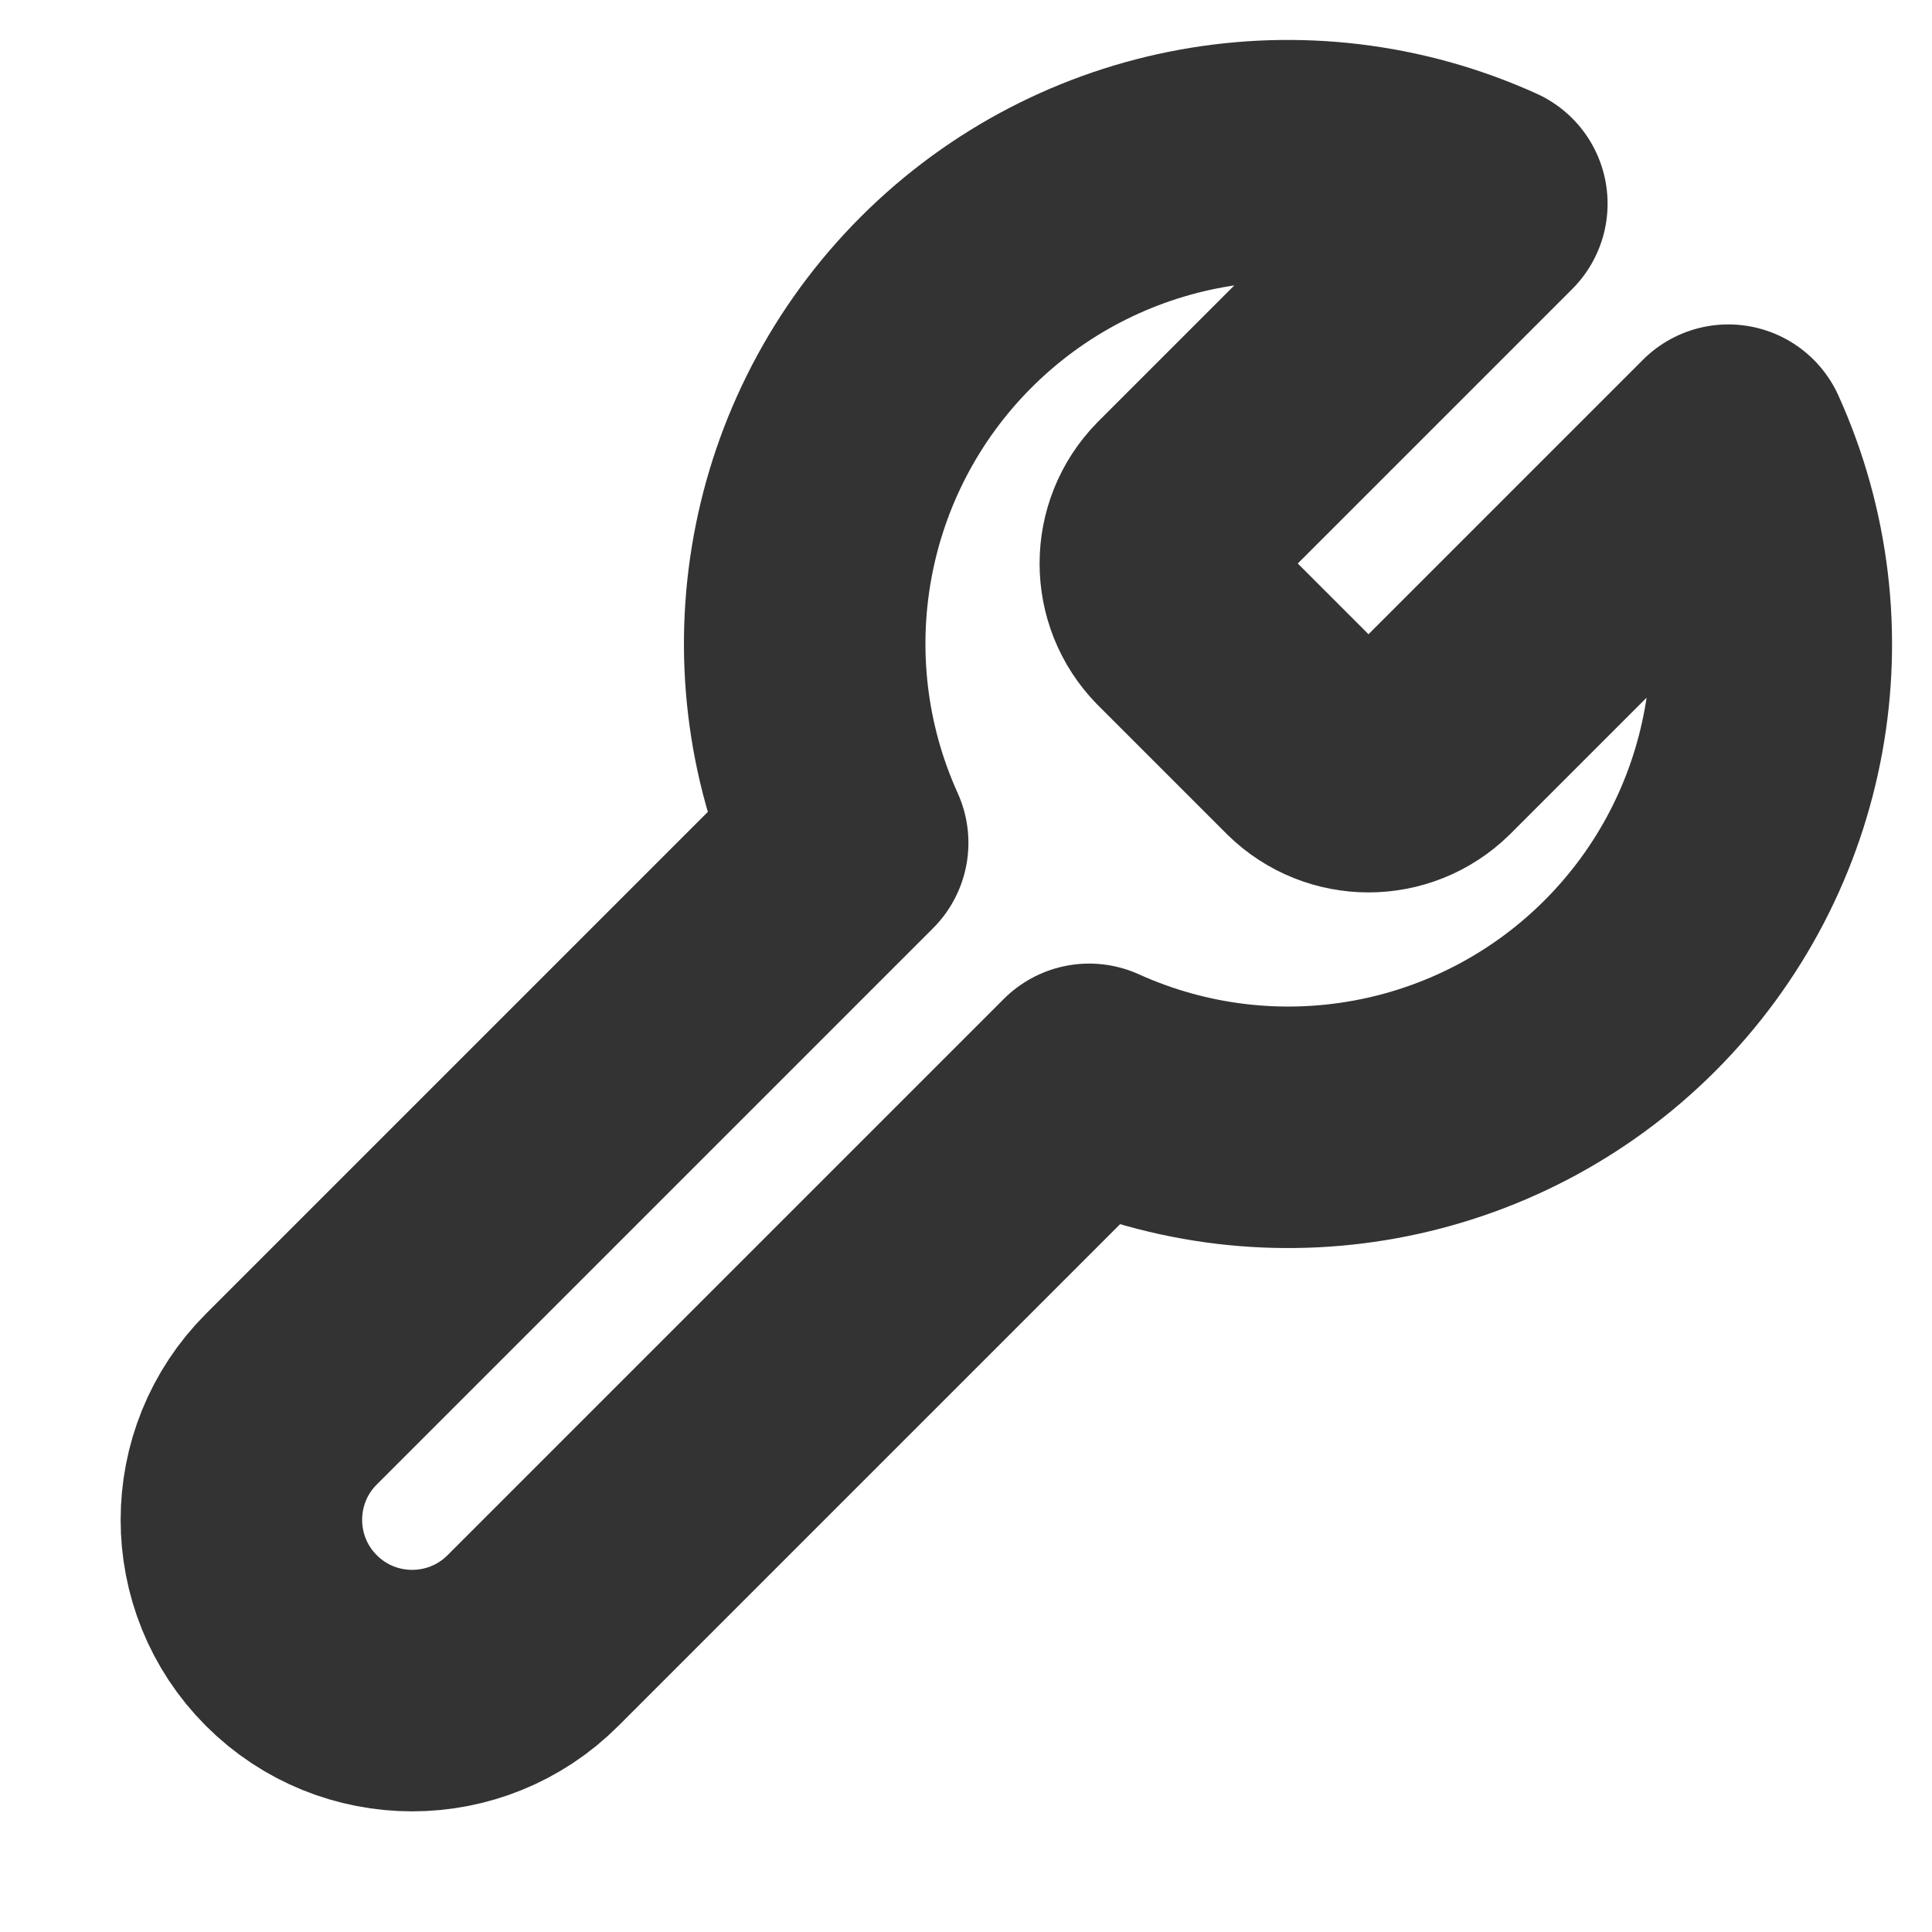
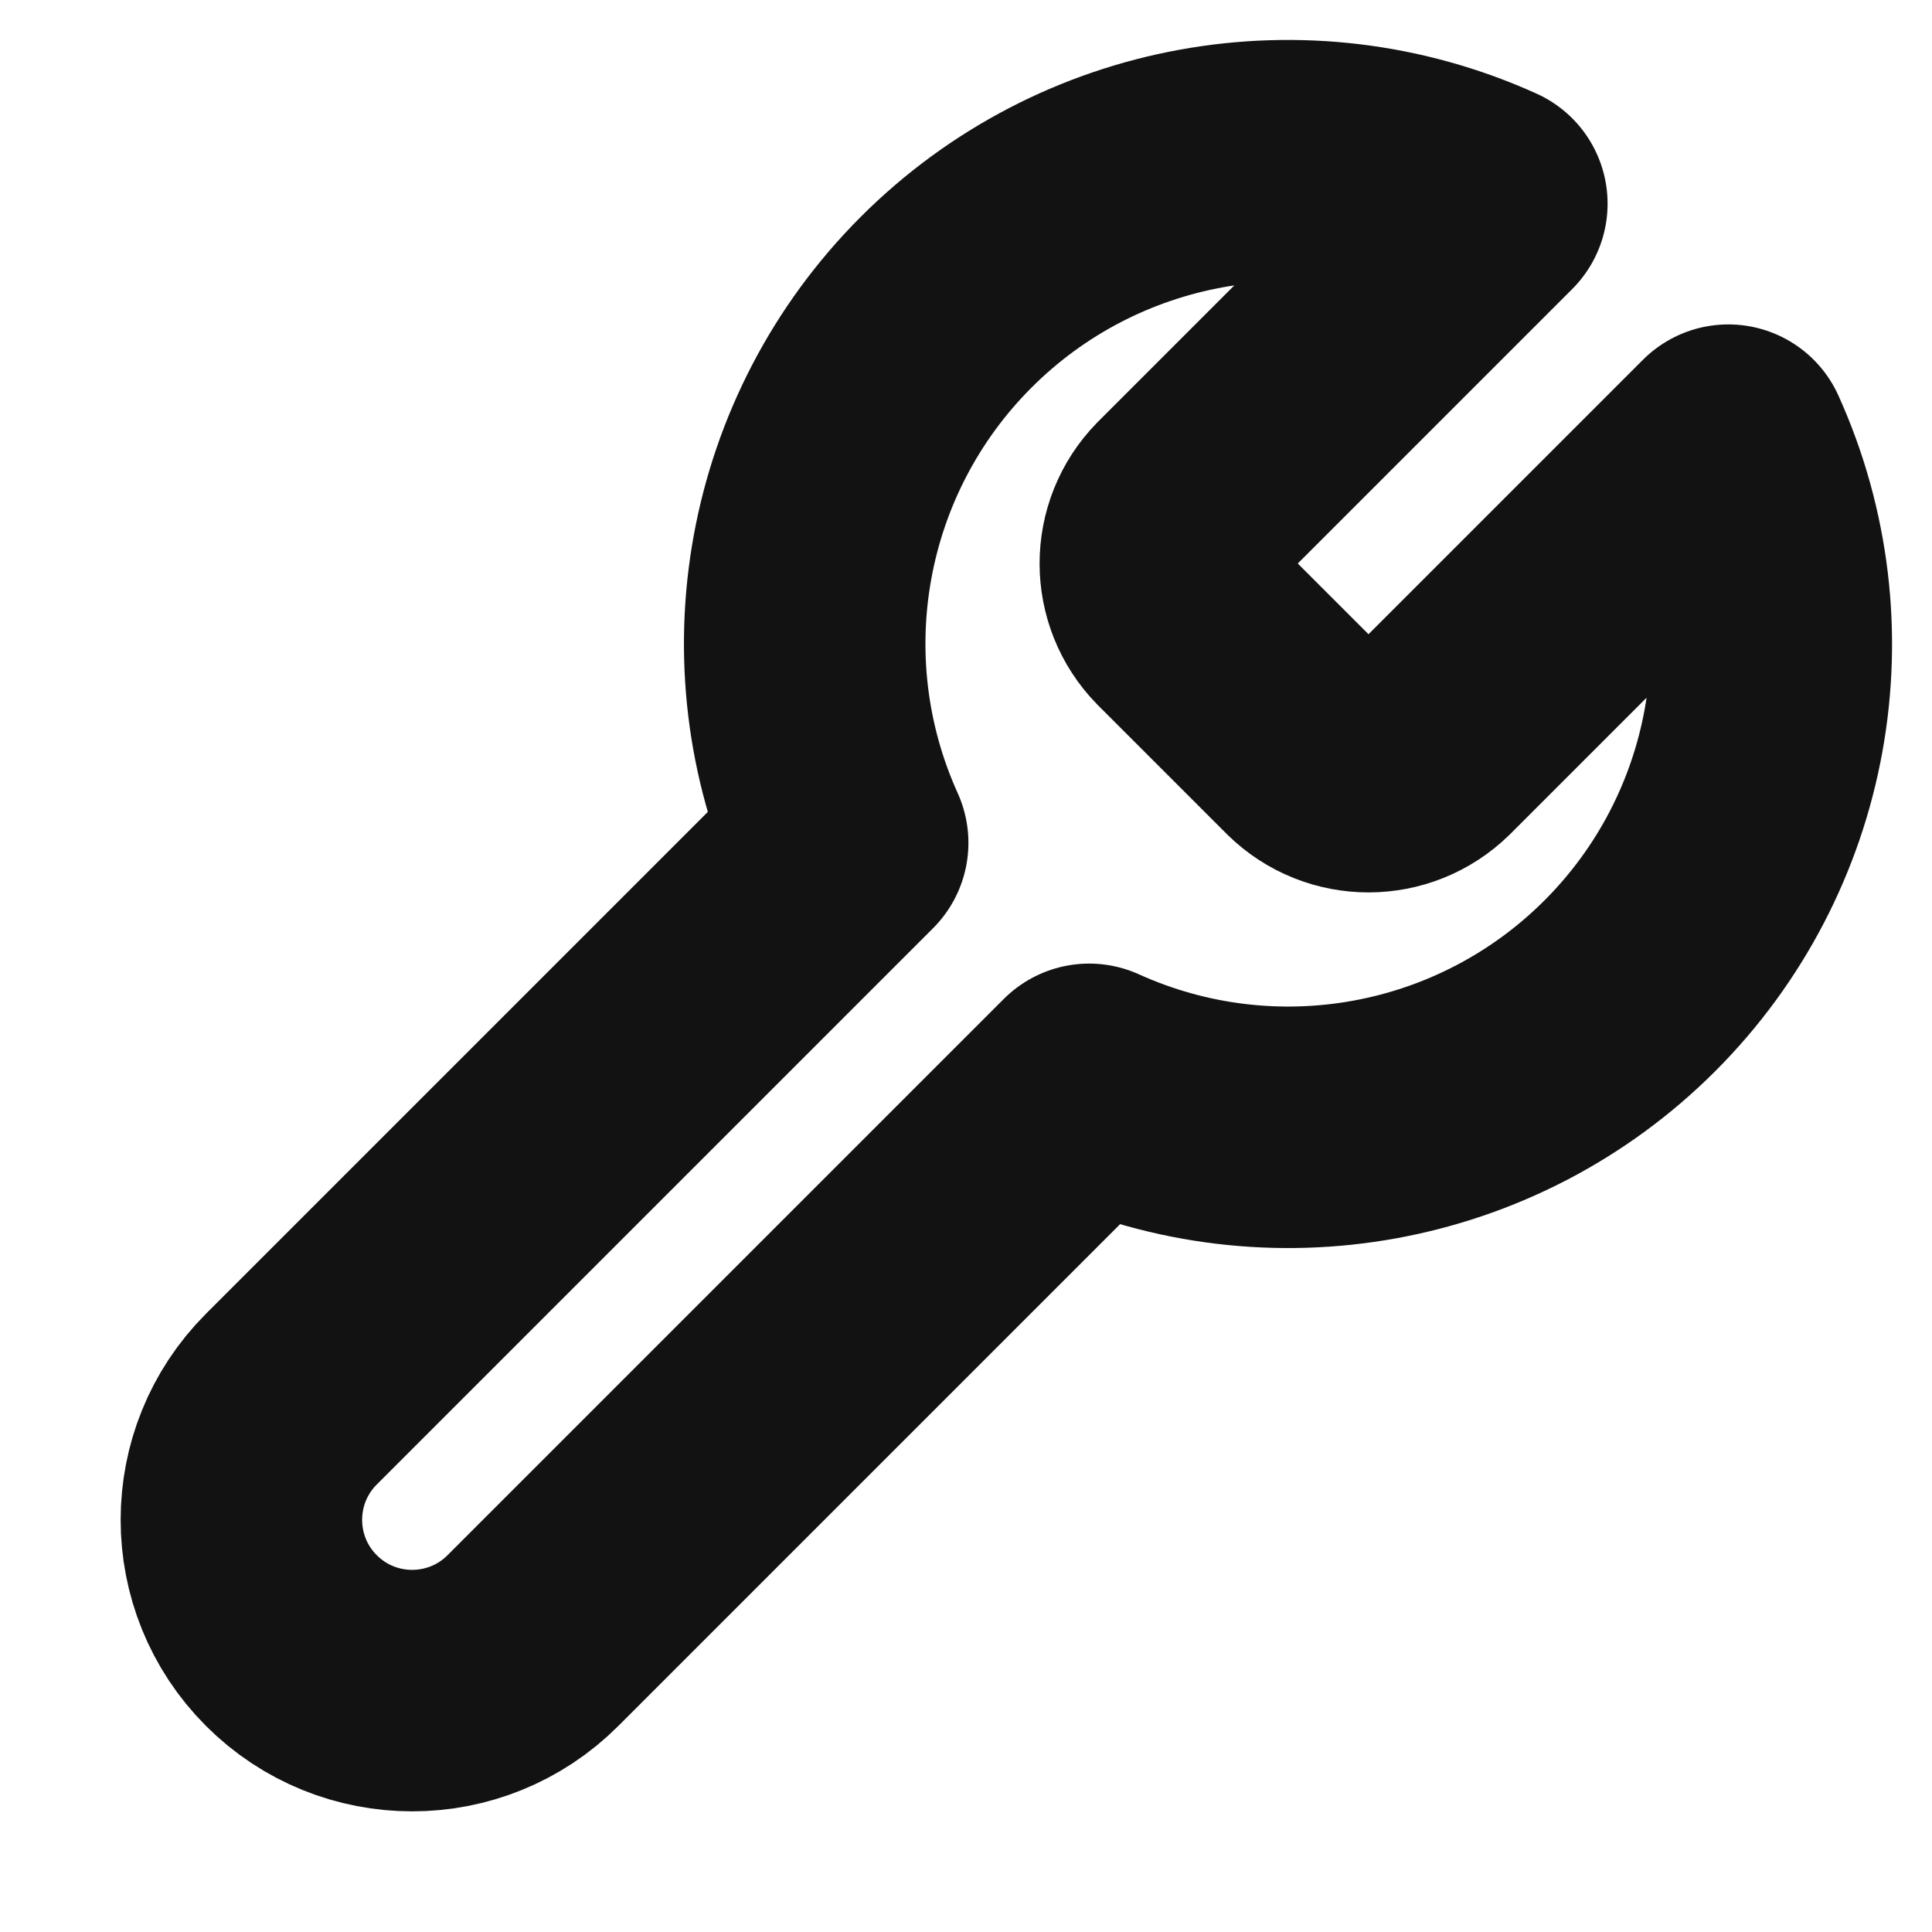
- <svg xmlns="http://www.w3.org/2000/svg" width="100" height="100" viewBox="0 0 24 24" fill="none" stroke="#333333" stroke-width="3" stroke-linecap="round" stroke-linejoin="round" class="feather feather-tool">
+ <svg xmlns="http://www.w3.org/2000/svg" width="100" height="100" viewBox="0 0 24 24" fill="none" stroke="#121212" stroke-width="3" stroke-linecap="round" stroke-linejoin="round" class="feather feather-tool">
  <path d="M14.7 6.3a1 1 0 0 0 0 1.4l1.6 1.6a1 1 0 0 0 1.4 0l3.77-3.77a6 6 0 0 1-7.94 7.94l-6.91 6.91a2.12 2.12 0 0 1-3-3l6.91-6.91a6 6 0 0 1 7.94-7.94l-3.76 3.76z" />
</svg>
